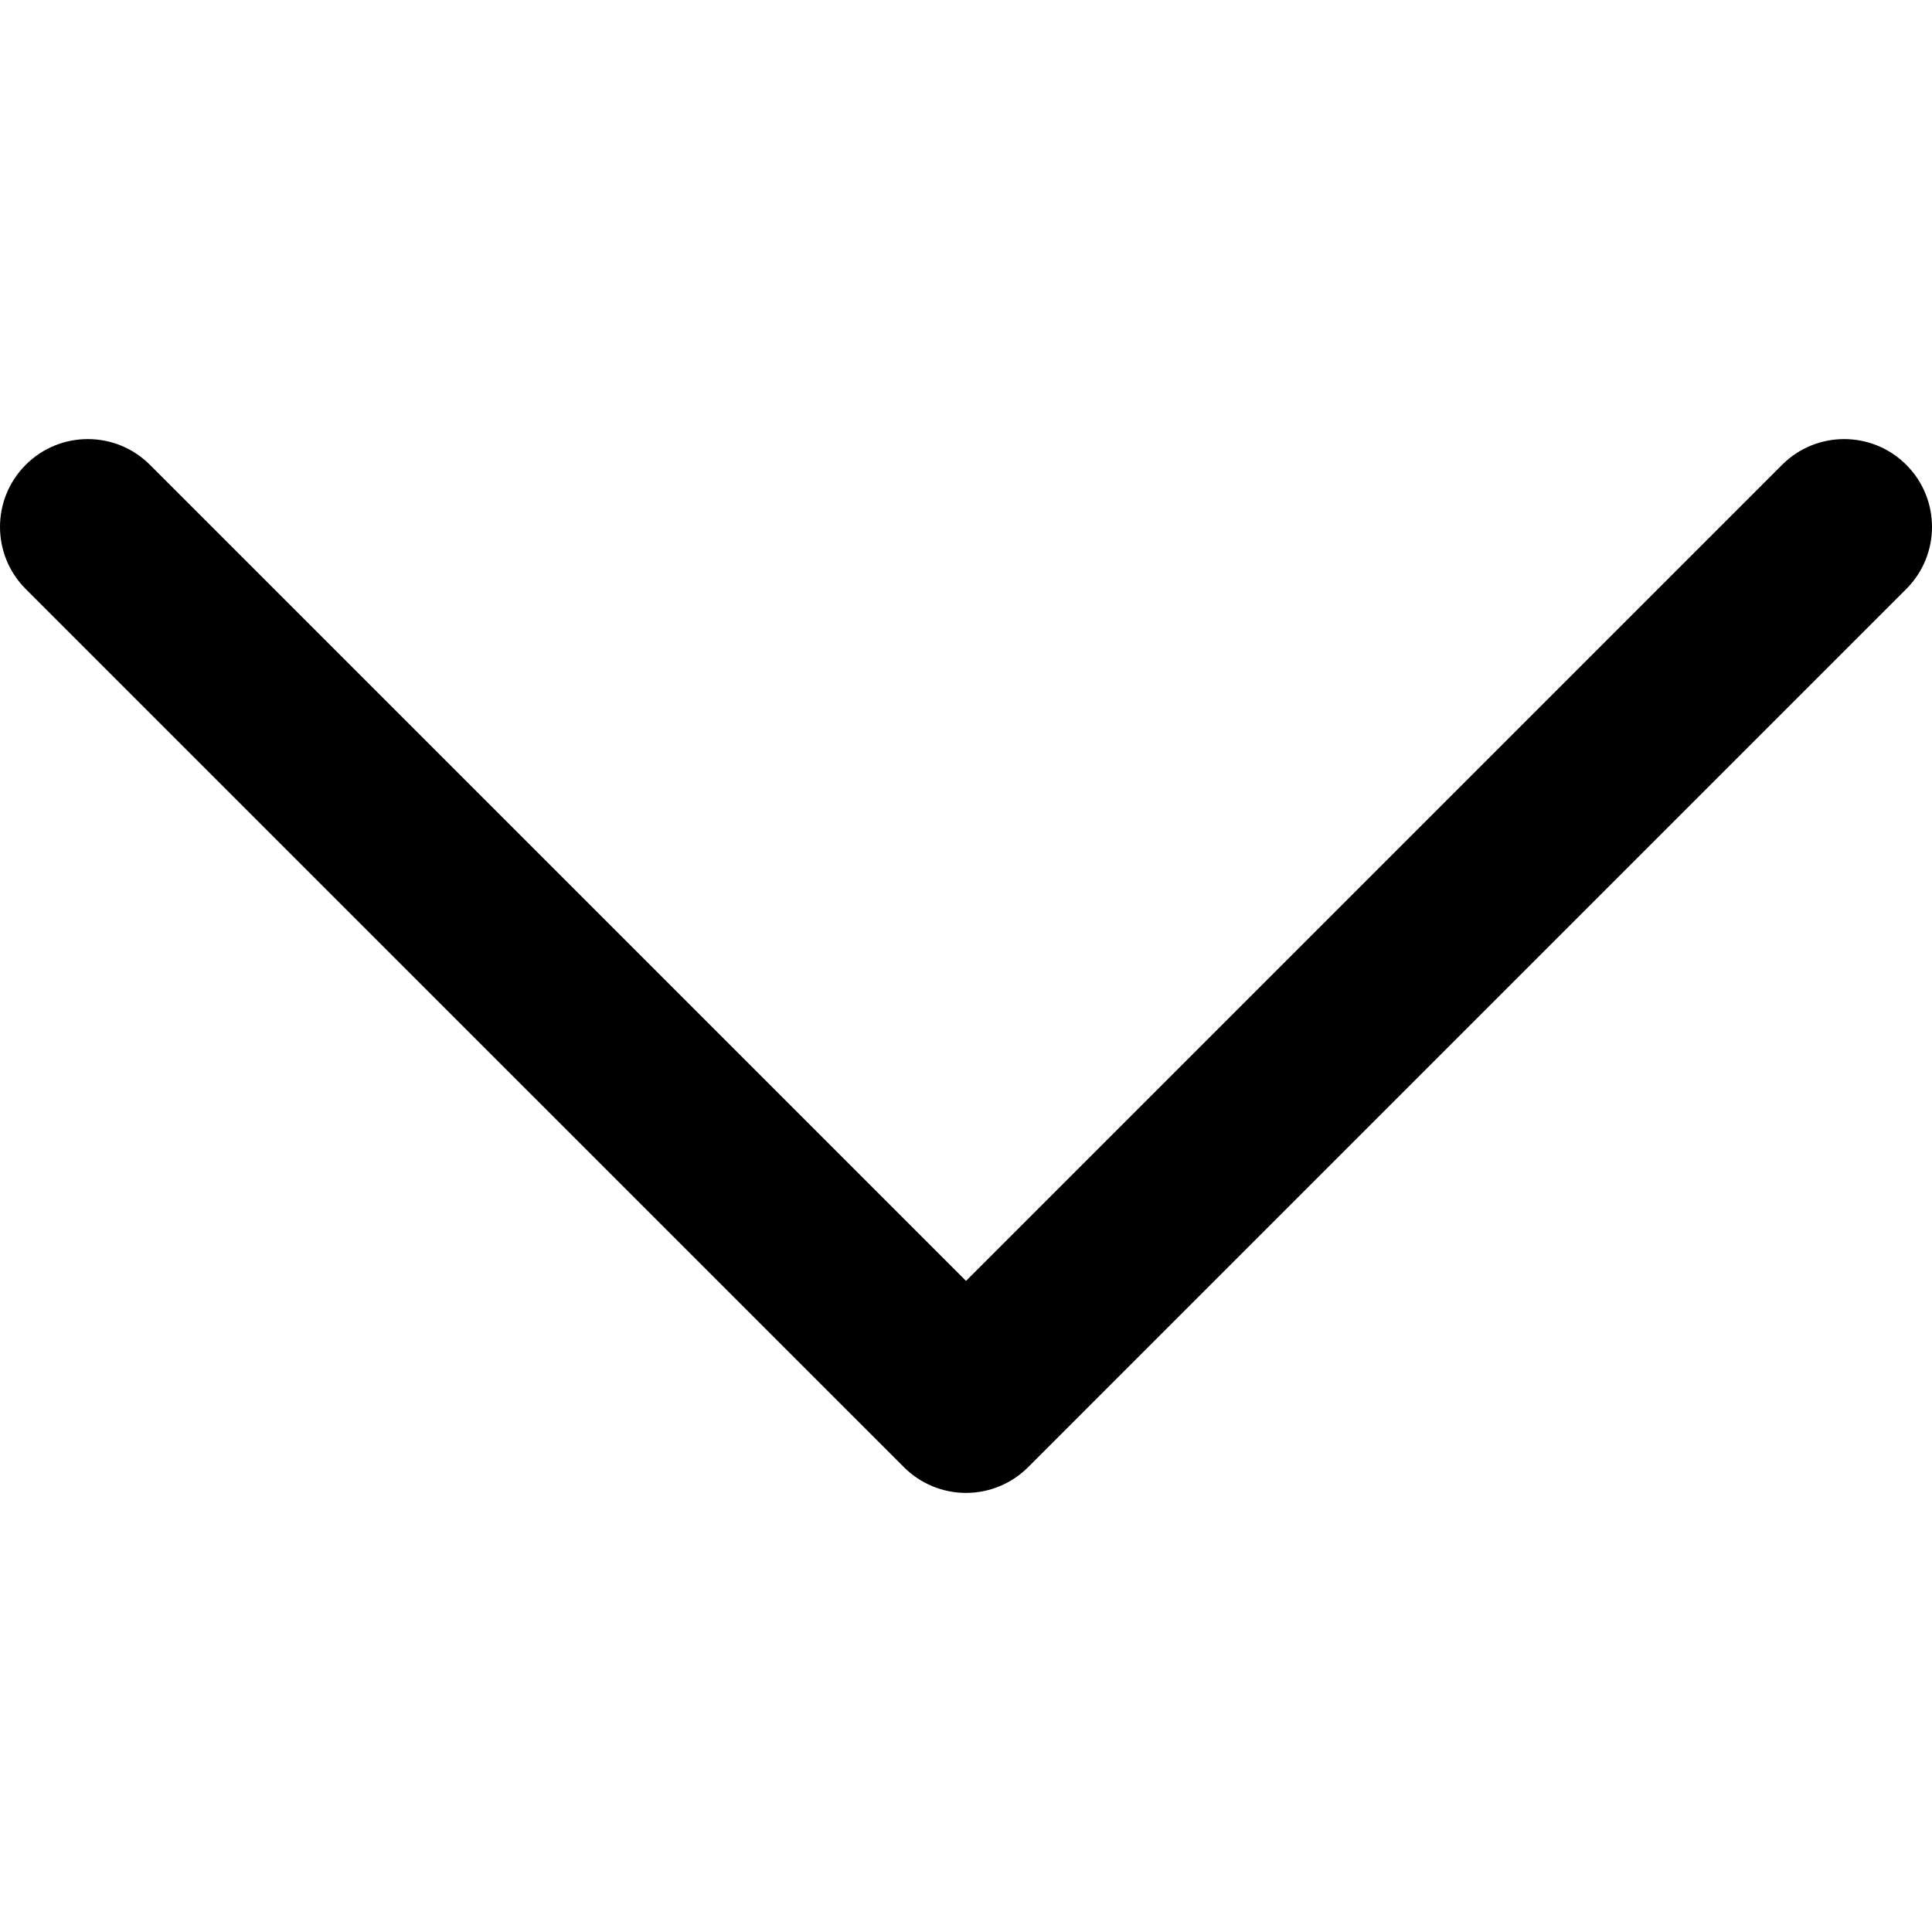
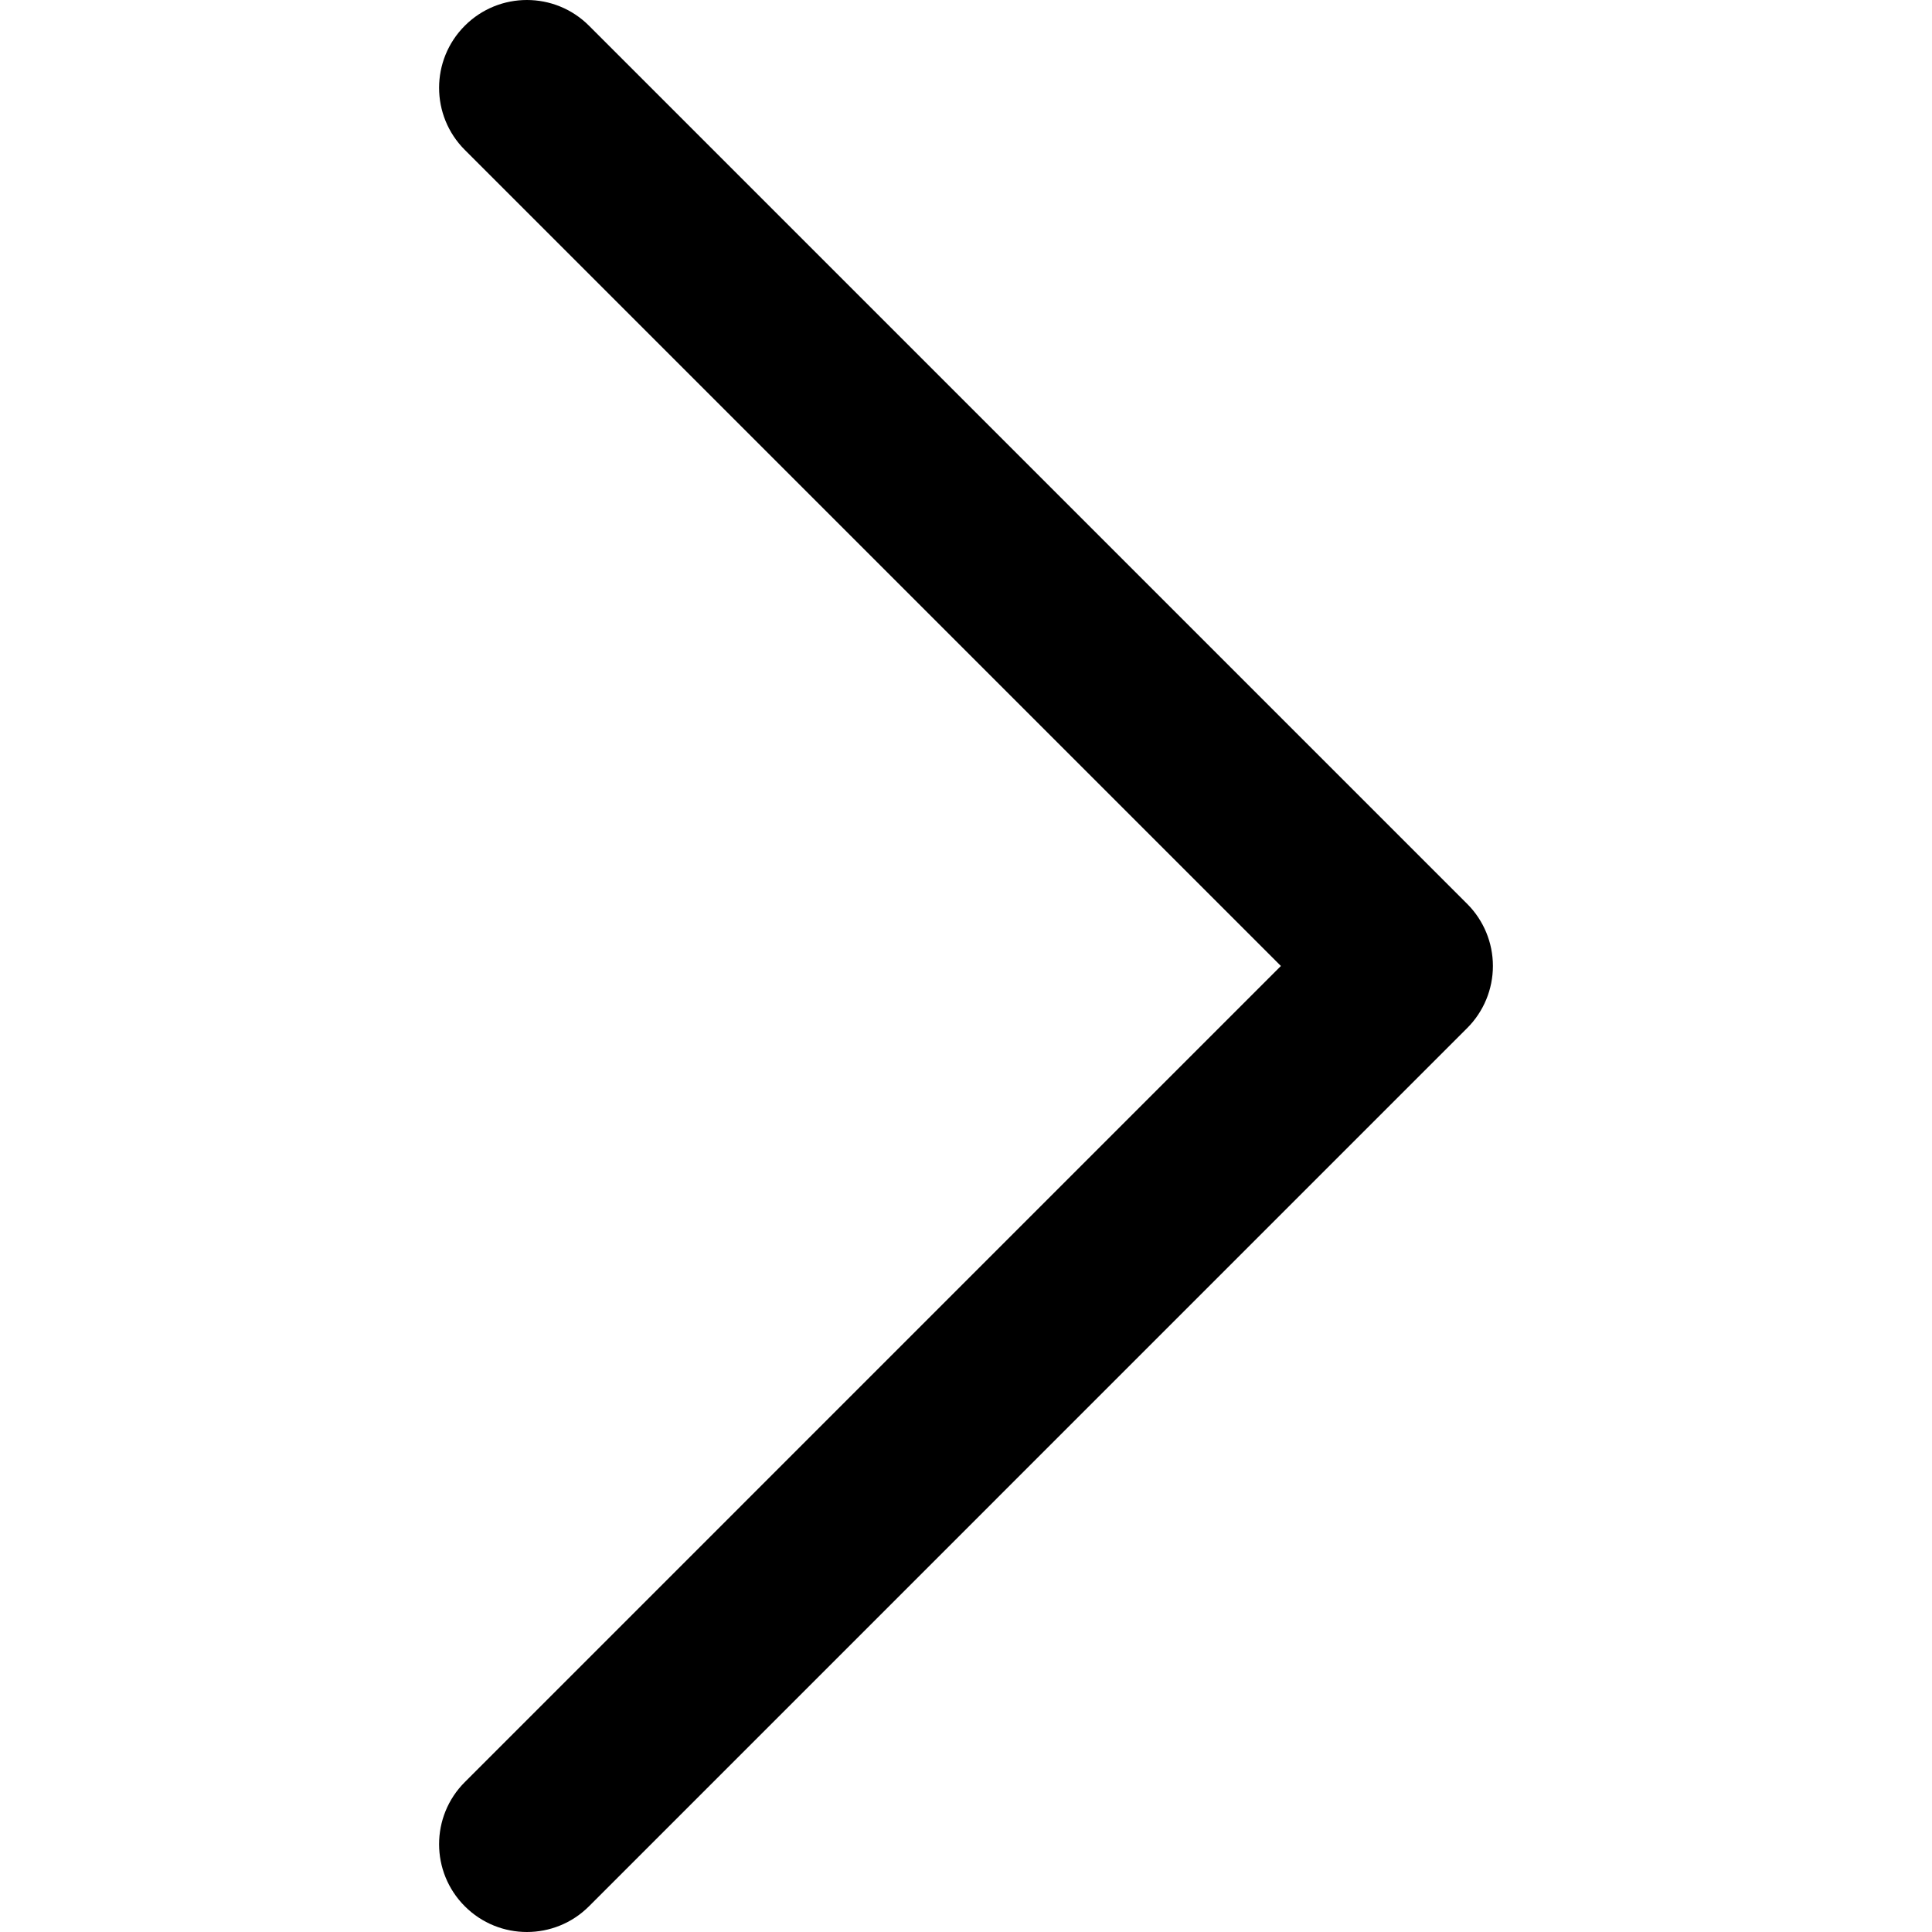
<svg xmlns="http://www.w3.org/2000/svg" version="1.1" id="Layer_1" x="0px" y="0px" viewBox="0 0 330 330" style="enable-background:new 0 0 330 330;" xml:space="preserve">
-   <path id="XMLID_225_" d="M325.607,79.393c-5.857-5.857-15.355-5.858-21.213,0.001l-139.39,139.393L25.607,79.393  c-5.857-5.857-15.355-5.858-21.213,0.001c-5.858,5.858-5.858,15.355,0,21.213l150.004,150c2.813,2.813,6.628,4.393,10.606,4.393  s7.794-1.581,10.606-4.394l149.996-150C331.465,94.749,331.465,85.251,325.607,79.393z" />
+   <path id="XMLID_222_" d="M250.606,154.389l-150-149.996c-5.857-5.858-15.355-5.858-21.213,0.001  c-5.857,5.858-5.857,15.355,0.001,21.213l139.393,139.39L79.393,304.394c-5.857,5.858-5.857,15.355,0.001,21.213  C82.322,328.536,86.161,330,90,330s7.678-1.464,10.607-4.394l149.999-150.004c2.814-2.813,4.394-6.628,4.394-10.606  C255,161.018,253.42,157.202,250.606,154.389z" />
  <g>
</g>
  <g>
</g>
  <g>
</g>
  <g>
</g>
  <g>
</g>
  <g>
</g>
  <g>
</g>
  <g>
</g>
  <g>
</g>
  <g>
</g>
  <g>
</g>
  <g>
</g>
  <g>
</g>
  <g>
</g>
  <g>
</g>
</svg>
